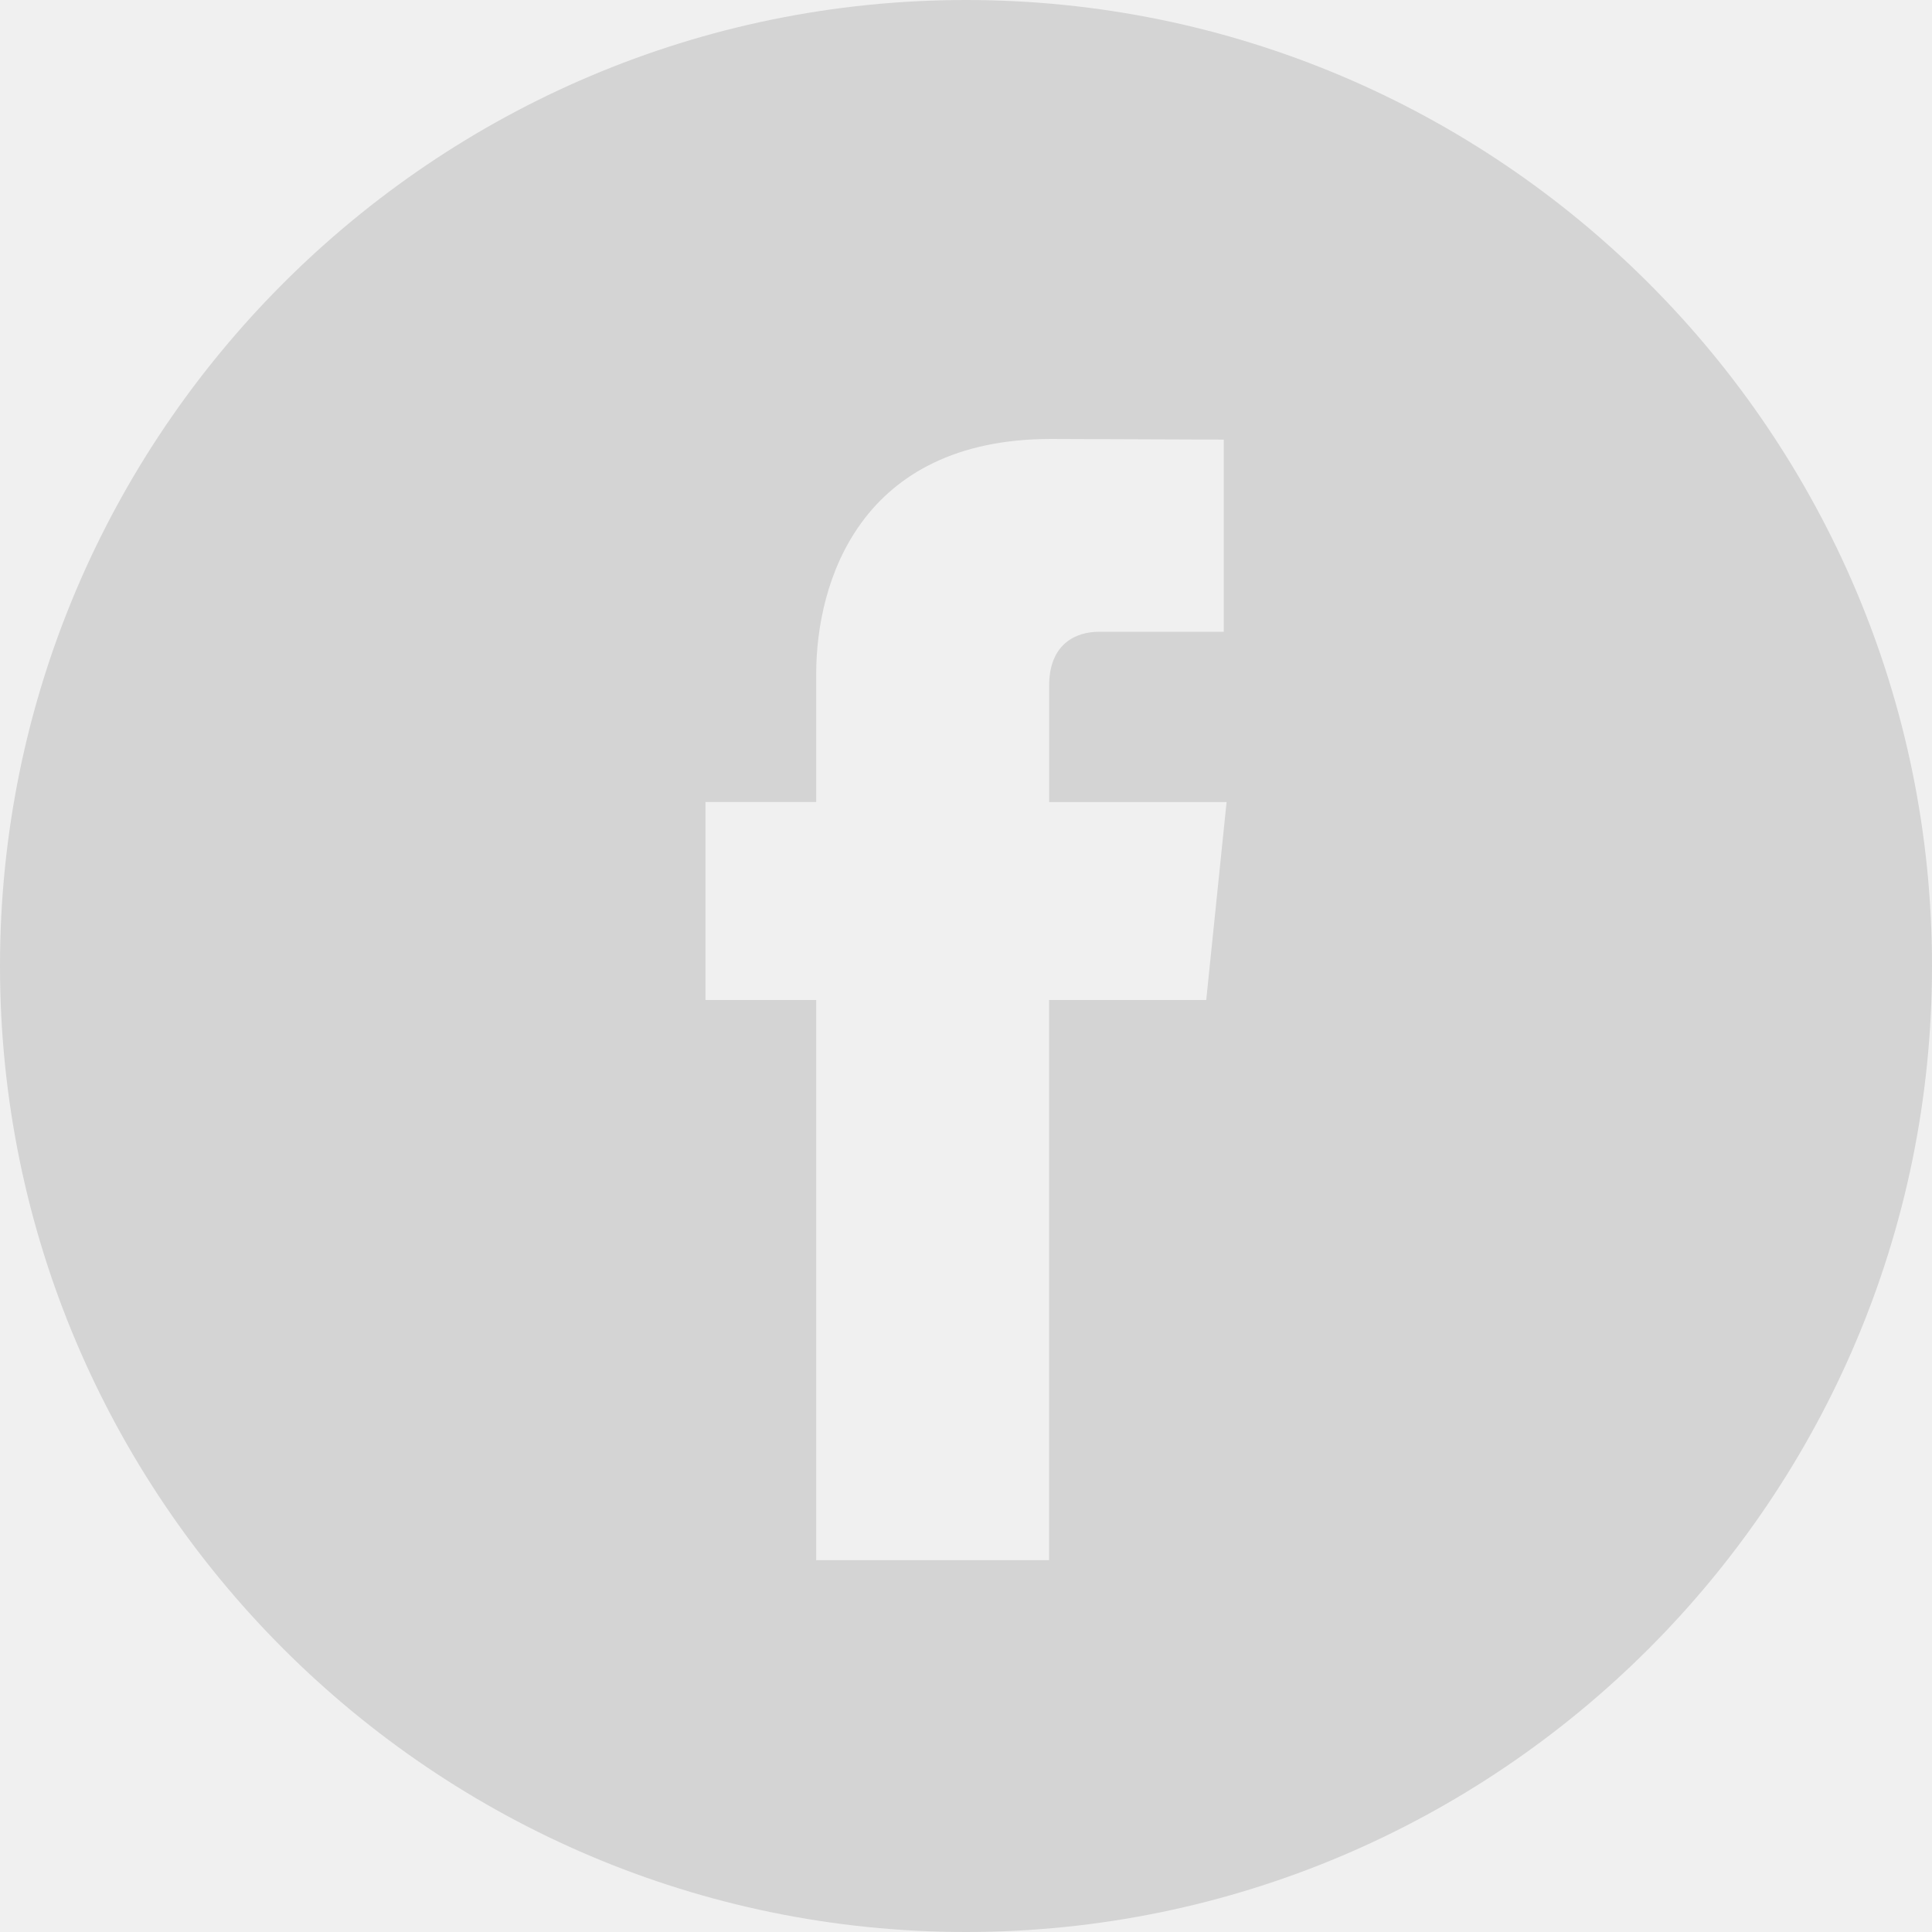
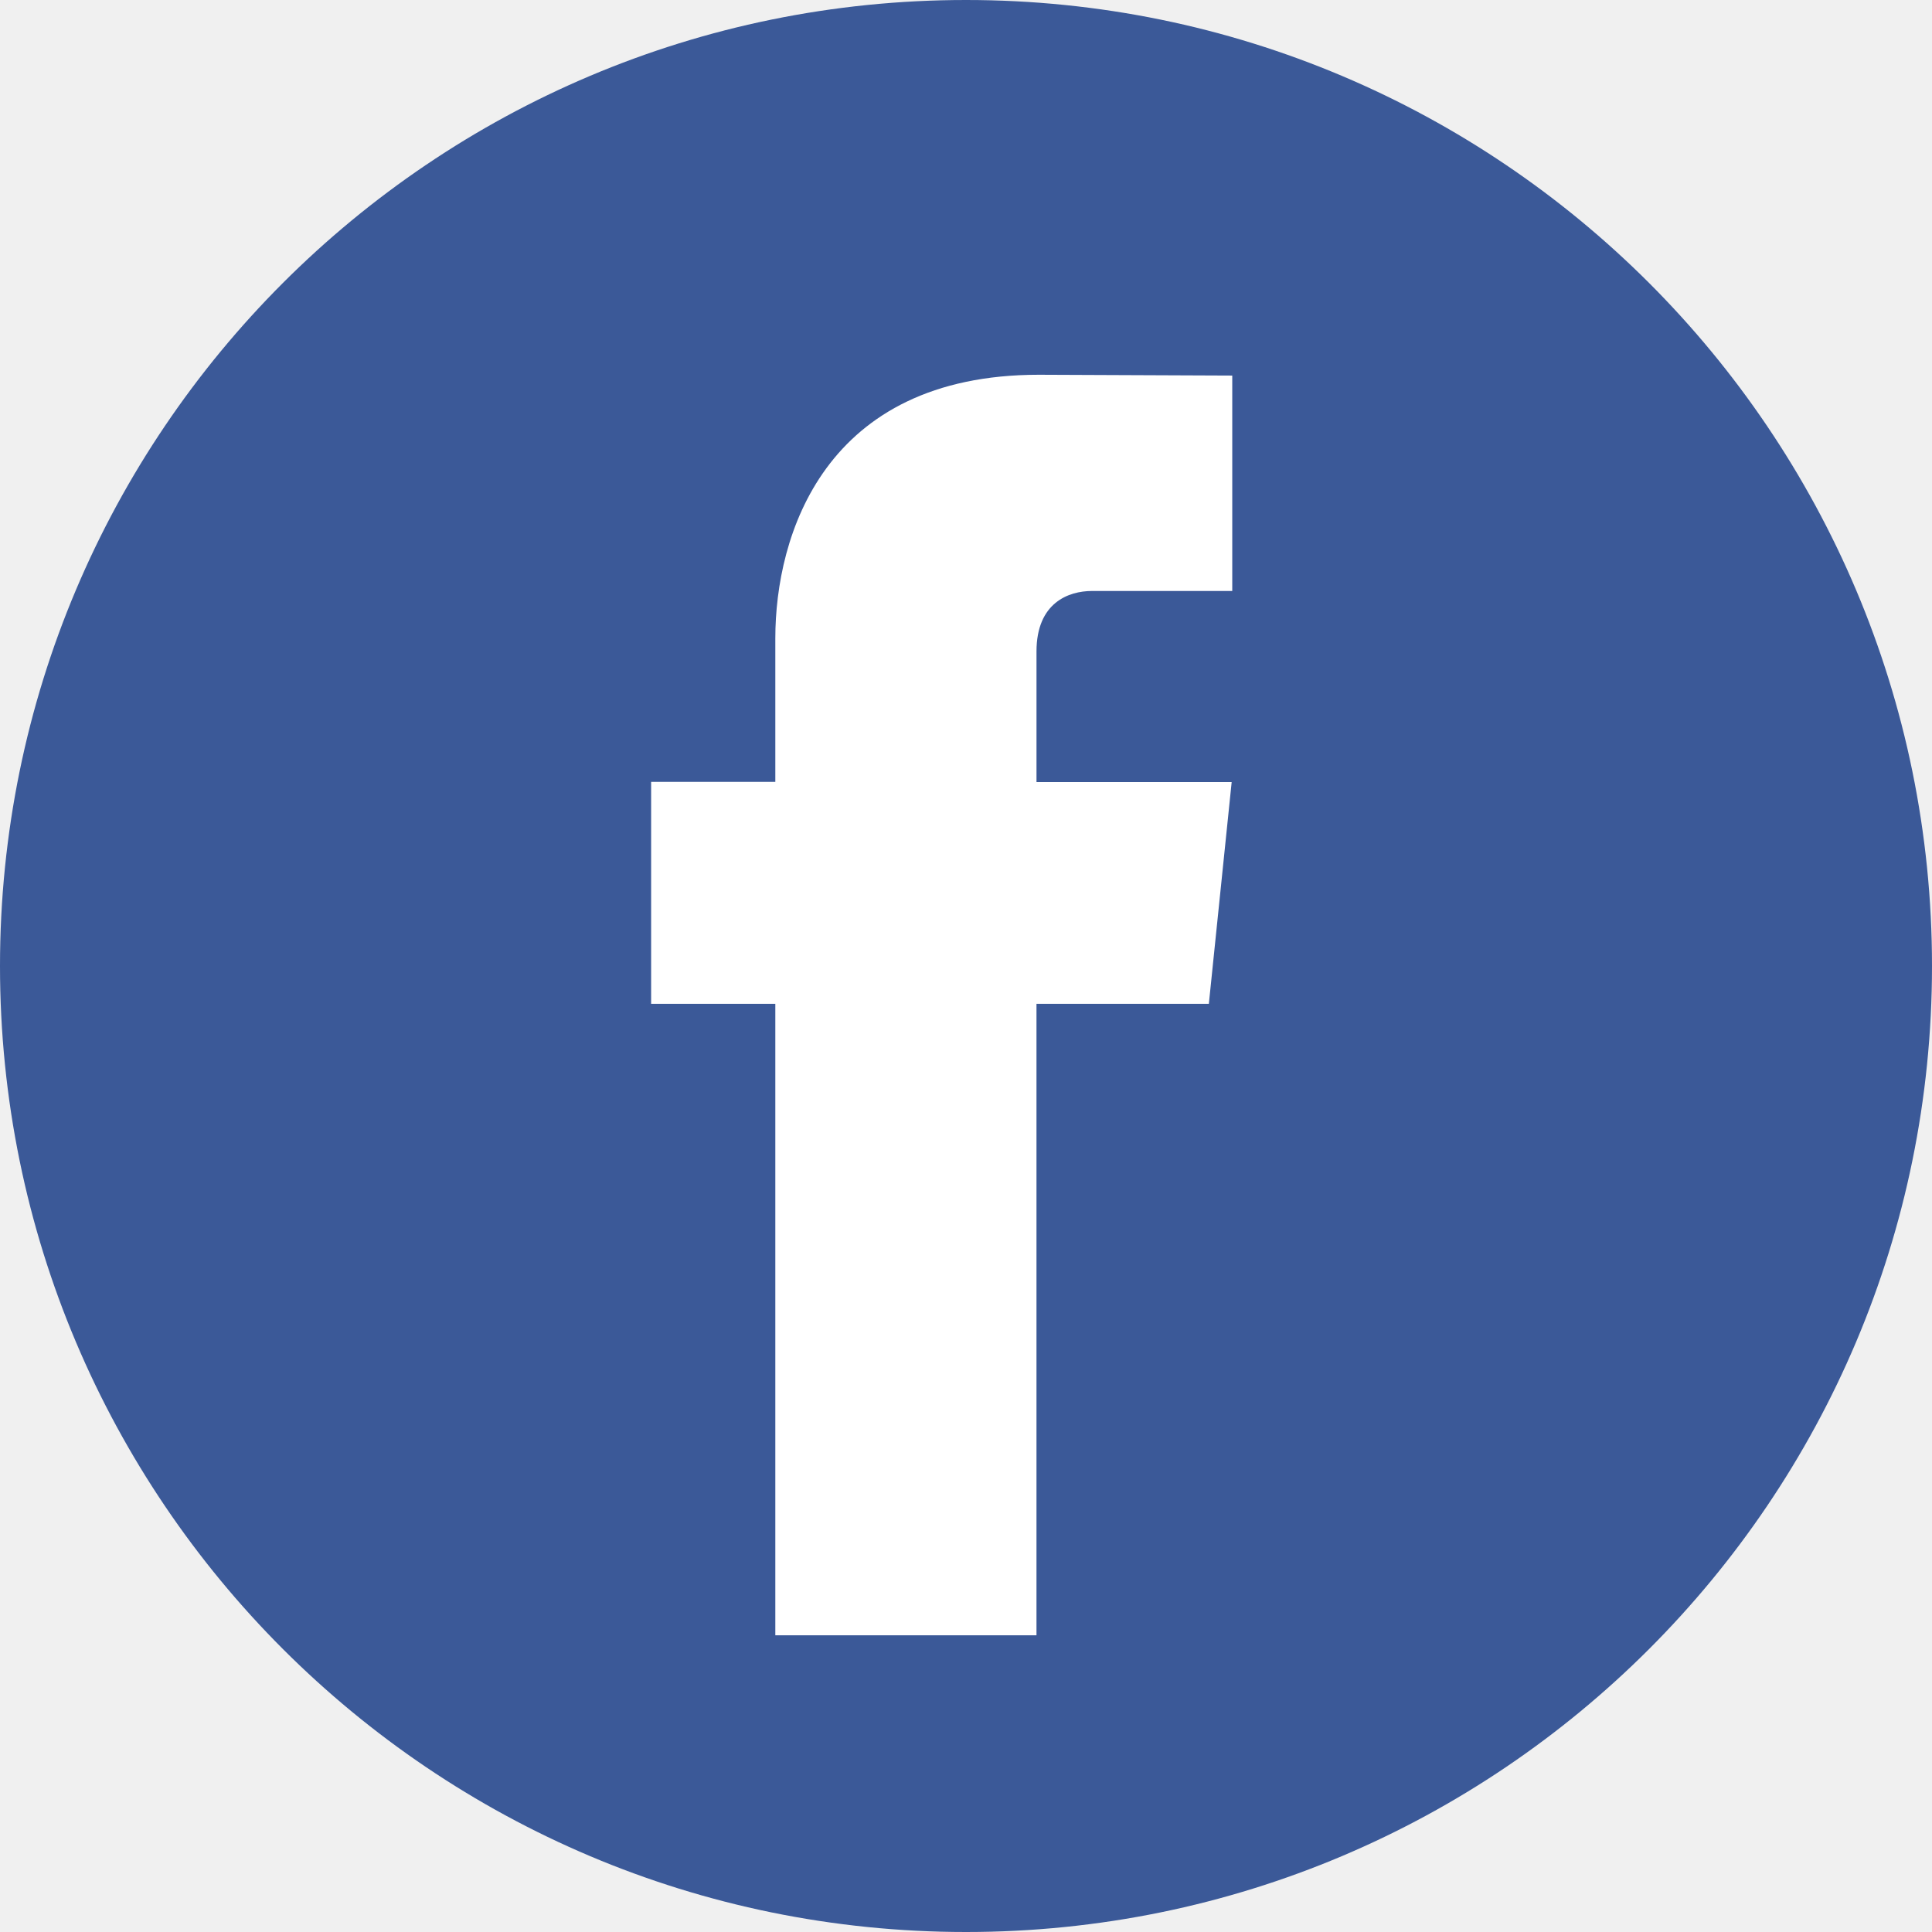
- <svg xmlns="http://www.w3.org/2000/svg" version="1.1" id="Capa_1" x="0px" y="0px" width="512px" height="512px" viewBox="0 0 49.652 49.652" style="enable-background:new 0 0 49.652 49.652;" xml:space="preserve">
+ <svg xmlns="http://www.w3.org/2000/svg" version="1.1" id="Capa_1" x="0px" y="0px" viewBox="0 0 112.196 112.196" style="enable-background:new 0 0 112.196 112.196;" xml:space="preserve">
  <g>
-     <g>
-       <path d="M24.826,0C11.137,0,0,11.137,0,24.826c0,13.688,11.137,24.826,24.826,24.826c13.688,0,24.826-11.138,24.826-24.826    C49.652,11.137,38.516,0,24.826,0z M31,25.7h-4.039c0,6.453,0,14.396,0,14.396h-5.985c0,0,0-7.866,0-14.396h-2.845v-5.088h2.845    v-3.291c0-2.357,1.12-6.04,6.04-6.04l4.435,0.017v4.939c0,0-2.695,0-3.219,0c-0.524,0-1.269,0.262-1.269,1.386v2.99h4.56L31,25.7z    " fill="#d4d4d4" />
-     </g>
+     <circle style="fill:#3B5998;" cx="56.098" cy="56.098" r="56.098" />
+     <path style="fill:#FFFFFF;" d="M70.201,58.294h-10.01v36.672H45.025V58.294h-7.213V45.406h7.213v-8.34   c0-5.964,2.833-15.303,15.301-15.303L71.56,21.81v12.51h-8.151c-1.337,0-3.217,0.668-3.217,3.513v7.585h11.334L70.201,58.294z" />
  </g>
  <g>
</g>
  <g>
</g>
  <g>
</g>
  <g>
</g>
  <g>
</g>
  <g>
</g>
  <g>
</g>
  <g>
</g>
  <g>
</g>
  <g>
</g>
  <g>
</g>
  <g>
</g>
  <g>
</g>
  <g>
</g>
  <g>
</g>
</svg>
